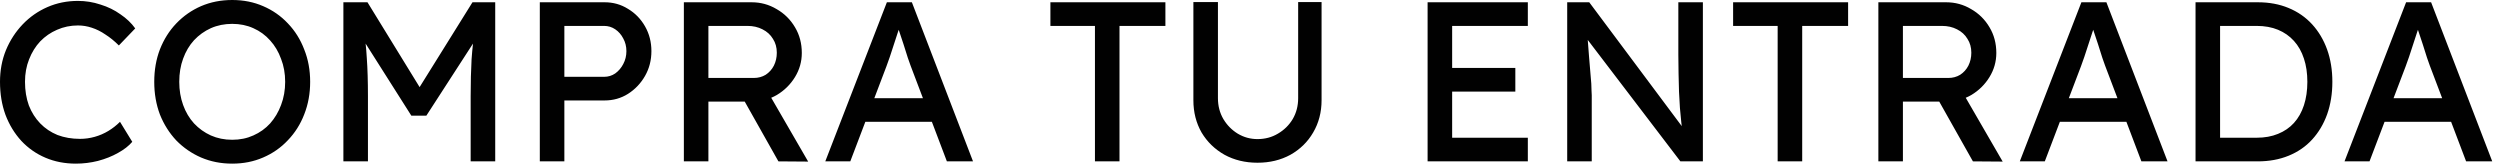
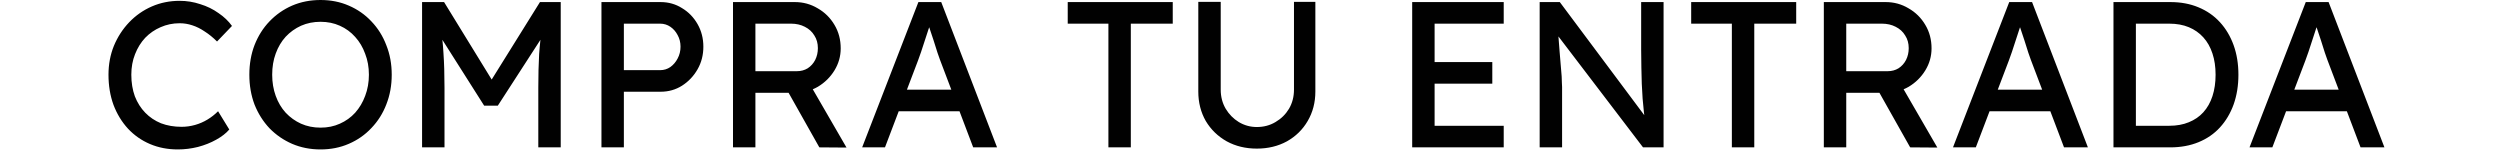
- <svg xmlns="http://www.w3.org/2000/svg" width="242" height="16" viewBox="0 0 242 16" fill="none">
+ <svg xmlns="http://www.w3.org/2000/svg" width="265" height="16" viewBox="0 0 242 16" fill="none">
  <path d="M7.348 15.84C6.277 15.84 5.295 15.649 4.4 15.268C3.505 14.887 2.728 14.344 2.068 13.64C1.408 12.921 0.895 12.078 0.528 11.11C0.176 10.142 -0 9.079 -0 7.92C-0 6.82 0.191 5.801 0.572 4.862C0.968 3.909 1.511 3.073 2.2 2.354C2.889 1.635 3.689 1.078 4.598 0.682C5.507 0.286 6.49 0.088 7.546 0.088C8.294 0.088 9.02 0.205 9.724 0.44C10.443 0.66 11.088 0.975 11.66 1.386C12.246 1.782 12.723 2.237 13.09 2.75L11.506 4.4C11.081 3.975 10.648 3.623 10.208 3.344C9.783 3.051 9.343 2.831 8.888 2.684C8.448 2.537 8.001 2.464 7.546 2.464C6.827 2.464 6.153 2.603 5.522 2.882C4.906 3.146 4.363 3.52 3.894 4.004C3.439 4.488 3.08 5.067 2.816 5.742C2.552 6.402 2.42 7.128 2.42 7.92C2.42 8.756 2.545 9.519 2.794 10.208C3.058 10.883 3.425 11.462 3.894 11.946C4.363 12.43 4.921 12.804 5.566 13.068C6.226 13.317 6.952 13.442 7.744 13.442C8.228 13.442 8.705 13.376 9.174 13.244C9.643 13.112 10.083 12.921 10.494 12.672C10.905 12.423 11.278 12.129 11.616 11.792L12.804 13.728C12.466 14.124 12.005 14.483 11.418 14.806C10.846 15.129 10.2 15.385 9.482 15.576C8.778 15.752 8.067 15.84 7.348 15.84ZM22.477 15.84C21.392 15.84 20.387 15.642 19.463 15.246C18.554 14.85 17.755 14.3 17.066 13.596C16.391 12.877 15.863 12.041 15.482 11.088C15.115 10.12 14.931 9.064 14.931 7.92C14.931 6.776 15.115 5.727 15.482 4.774C15.863 3.806 16.391 2.97 17.066 2.266C17.755 1.547 18.554 0.99 19.463 0.594C20.387 0.198 21.392 -5.72205e-06 22.477 -5.72205e-06C23.563 -5.72205e-06 24.56 0.198 25.47 0.594C26.393 0.99 27.193 1.547 27.867 2.266C28.557 2.985 29.085 3.828 29.451 4.796C29.833 5.749 30.023 6.791 30.023 7.92C30.023 9.049 29.833 10.098 29.451 11.066C29.085 12.019 28.557 12.855 27.867 13.574C27.193 14.293 26.393 14.85 25.47 15.246C24.56 15.642 23.563 15.84 22.477 15.84ZM22.477 13.53C23.226 13.53 23.907 13.391 24.523 13.112C25.154 12.833 25.697 12.445 26.151 11.946C26.606 11.433 26.958 10.839 27.207 10.164C27.471 9.475 27.604 8.727 27.604 7.92C27.604 7.113 27.471 6.373 27.207 5.698C26.958 5.009 26.606 4.415 26.151 3.916C25.697 3.403 25.154 3.007 24.523 2.728C23.907 2.449 23.226 2.31 22.477 2.31C21.73 2.31 21.04 2.449 20.41 2.728C19.794 3.007 19.251 3.395 18.782 3.894C18.327 4.393 17.975 4.987 17.726 5.676C17.476 6.351 17.352 7.099 17.352 7.92C17.352 8.727 17.476 9.475 17.726 10.164C17.975 10.853 18.327 11.447 18.782 11.946C19.251 12.445 19.794 12.833 20.41 13.112C21.04 13.391 21.73 13.53 22.477 13.53ZM33.24 15.62V0.22H35.572L41.182 9.35L40.06 9.328L45.736 0.22H47.937V15.62H45.56V9.306C45.56 7.986 45.59 6.798 45.648 5.742C45.722 4.686 45.839 3.637 46.001 2.596L46.309 3.41L41.27 11.198H39.819L34.934 3.498L35.176 2.596C35.338 3.579 35.448 4.591 35.507 5.632C35.58 6.659 35.617 7.883 35.617 9.306V15.62H33.24ZM52.254 15.62V0.22H58.524C59.36 0.22 60.115 0.433 60.79 0.858C61.48 1.269 62.029 1.833 62.44 2.552C62.851 3.271 63.056 4.07 63.056 4.95C63.056 5.83 62.851 6.629 62.44 7.348C62.029 8.067 61.48 8.646 60.79 9.086C60.115 9.511 59.36 9.724 58.524 9.724H54.63V15.62H52.254ZM54.63 7.436H58.48C58.876 7.436 59.236 7.326 59.558 7.106C59.881 6.871 60.138 6.571 60.328 6.204C60.533 5.823 60.636 5.405 60.636 4.95C60.636 4.495 60.533 4.085 60.328 3.718C60.138 3.351 59.881 3.058 59.558 2.838C59.236 2.618 58.876 2.508 58.48 2.508H54.63V7.436ZM66.198 15.62V0.22H72.754C73.633 0.22 74.44 0.44 75.174 0.88C75.921 1.305 76.516 1.892 76.956 2.64C77.395 3.373 77.615 4.202 77.615 5.126C77.615 5.962 77.395 6.739 76.956 7.458C76.516 8.177 75.929 8.756 75.195 9.196C74.462 9.621 73.648 9.834 72.754 9.834H68.573V15.62H66.198ZM75.35 15.62L71.433 8.668L73.876 8.118L78.231 15.642L75.35 15.62ZM68.573 7.546H72.974C73.399 7.546 73.78 7.443 74.118 7.238C74.455 7.018 74.719 6.725 74.909 6.358C75.1 5.977 75.195 5.559 75.195 5.104C75.195 4.591 75.071 4.143 74.822 3.762C74.587 3.366 74.249 3.058 73.809 2.838C73.384 2.618 72.9 2.508 72.358 2.508H68.573V7.546ZM79.888 15.62L85.85 0.22H88.27L94.188 15.62H91.658L88.138 6.336C88.094 6.233 88.006 5.984 87.874 5.588C87.757 5.192 87.618 4.752 87.456 4.268C87.295 3.784 87.148 3.344 87.016 2.948C86.884 2.537 86.796 2.273 86.752 2.156L87.258 2.134C87.17 2.383 87.06 2.699 86.928 3.08C86.811 3.461 86.679 3.865 86.532 4.29C86.4 4.715 86.268 5.119 86.136 5.5C86.004 5.867 85.894 6.175 85.806 6.424L82.308 15.62H79.888ZM82.528 11.792L83.408 9.504H90.404L91.416 11.792H82.528ZM105.991 15.62V2.508H101.679V0.22H112.811V2.508H108.367V15.62H105.991ZM121.724 15.752C120.536 15.752 119.473 15.495 118.534 14.982C117.596 14.454 116.855 13.735 116.312 12.826C115.784 11.902 115.52 10.861 115.52 9.702V0.198H117.896V9.504C117.896 10.252 118.072 10.927 118.424 11.528C118.776 12.115 119.238 12.584 119.81 12.936C120.397 13.288 121.035 13.464 121.724 13.464C122.458 13.464 123.118 13.288 123.704 12.936C124.306 12.584 124.782 12.115 125.134 11.528C125.486 10.927 125.662 10.252 125.662 9.504V0.198H127.928V9.702C127.928 10.861 127.657 11.902 127.114 12.826C126.586 13.735 125.853 14.454 124.914 14.982C123.976 15.495 122.912 15.752 121.724 15.752ZM138.192 15.62V0.22H147.894V2.508H140.568V13.332H147.894V15.62H138.192ZM139.27 8.866V6.578H146.684V8.866H139.27ZM151.705 15.62V0.22H153.839L163.255 12.826L162.903 13.024C162.845 12.657 162.793 12.261 162.749 11.836C162.705 11.396 162.661 10.934 162.617 10.45C162.588 9.951 162.559 9.431 162.529 8.888C162.515 8.331 162.5 7.751 162.485 7.15C162.471 6.549 162.463 5.925 162.463 5.28V0.22H164.839V15.62H162.661L153.399 3.476L153.641 3.168C153.715 4.063 153.773 4.825 153.817 5.456C153.876 6.072 153.92 6.6 153.949 7.04C153.993 7.465 154.023 7.817 154.037 8.096C154.052 8.36 154.059 8.58 154.059 8.756C154.074 8.932 154.081 9.086 154.081 9.218V15.62H151.705ZM172.077 15.62V2.508H167.765V0.22H178.897V2.508H174.453V15.62H172.077ZM181.826 15.62V0.22H188.382C189.262 0.22 190.069 0.44 190.802 0.88C191.55 1.305 192.144 1.892 192.584 2.64C193.024 3.373 193.244 4.202 193.244 5.126C193.244 5.962 193.024 6.739 192.584 7.458C192.144 8.177 191.558 8.756 190.824 9.196C190.091 9.621 189.277 9.834 188.382 9.834H184.202V15.62H181.826ZM190.978 15.62L187.062 8.668L189.504 8.118L193.86 15.642L190.978 15.62ZM184.202 7.546H188.602C189.028 7.546 189.409 7.443 189.746 7.238C190.084 7.018 190.348 6.725 190.538 6.358C190.729 5.977 190.824 5.559 190.824 5.104C190.824 4.591 190.7 4.143 190.45 3.762C190.216 3.366 189.878 3.058 189.438 2.838C189.013 2.618 188.529 2.508 187.986 2.508H184.202V7.546ZM195.517 15.62L201.479 0.22H203.899L209.817 15.62H207.287L203.767 6.336C203.723 6.233 203.635 5.984 203.503 5.588C203.386 5.192 203.247 4.752 203.085 4.268C202.924 3.784 202.777 3.344 202.645 2.948C202.513 2.537 202.425 2.273 202.381 2.156L202.887 2.134C202.799 2.383 202.689 2.699 202.557 3.08C202.44 3.461 202.308 3.865 202.161 4.29C202.029 4.715 201.897 5.119 201.765 5.5C201.633 5.867 201.523 6.175 201.435 6.424L197.937 15.62H195.517ZM198.157 11.792L199.037 9.504H206.033L207.045 11.792H198.157ZM212.528 15.62V0.22H218.556C219.656 0.22 220.646 0.403 221.526 0.77C222.42 1.137 223.183 1.665 223.814 2.354C224.444 3.043 224.928 3.857 225.266 4.796C225.603 5.735 225.772 6.776 225.772 7.92C225.772 9.064 225.603 10.113 225.266 11.066C224.928 12.005 224.444 12.819 223.814 13.508C223.198 14.183 222.442 14.703 221.548 15.07C220.653 15.437 219.656 15.62 218.556 15.62H212.528ZM214.904 13.574L214.838 13.332H218.446C219.223 13.332 219.912 13.207 220.514 12.958C221.13 12.709 221.643 12.357 222.054 11.902C222.479 11.433 222.802 10.861 223.022 10.186C223.242 9.511 223.352 8.756 223.352 7.92C223.352 7.084 223.242 6.336 223.022 5.676C222.802 5.001 222.479 4.429 222.054 3.96C221.628 3.491 221.115 3.131 220.514 2.882C219.912 2.633 219.223 2.508 218.446 2.508H214.772L214.904 2.31V13.574ZM226.949 15.62L232.911 0.22H235.331L241.249 15.62H238.719L235.199 6.336C235.155 6.233 235.067 5.984 234.935 5.588C234.818 5.192 234.678 4.752 234.517 4.268C234.356 3.784 234.209 3.344 234.077 2.948C233.945 2.537 233.857 2.273 233.813 2.156L234.319 2.134C234.231 2.383 234.121 2.699 233.989 3.08C233.872 3.461 233.74 3.865 233.593 4.29C233.461 4.715 233.329 5.119 233.197 5.5C233.065 5.867 232.955 6.175 232.867 6.424L229.369 15.62H226.949ZM229.589 11.792L230.469 9.504H237.465L238.477 11.792H229.589Z" fill="#010101" />
</svg>
